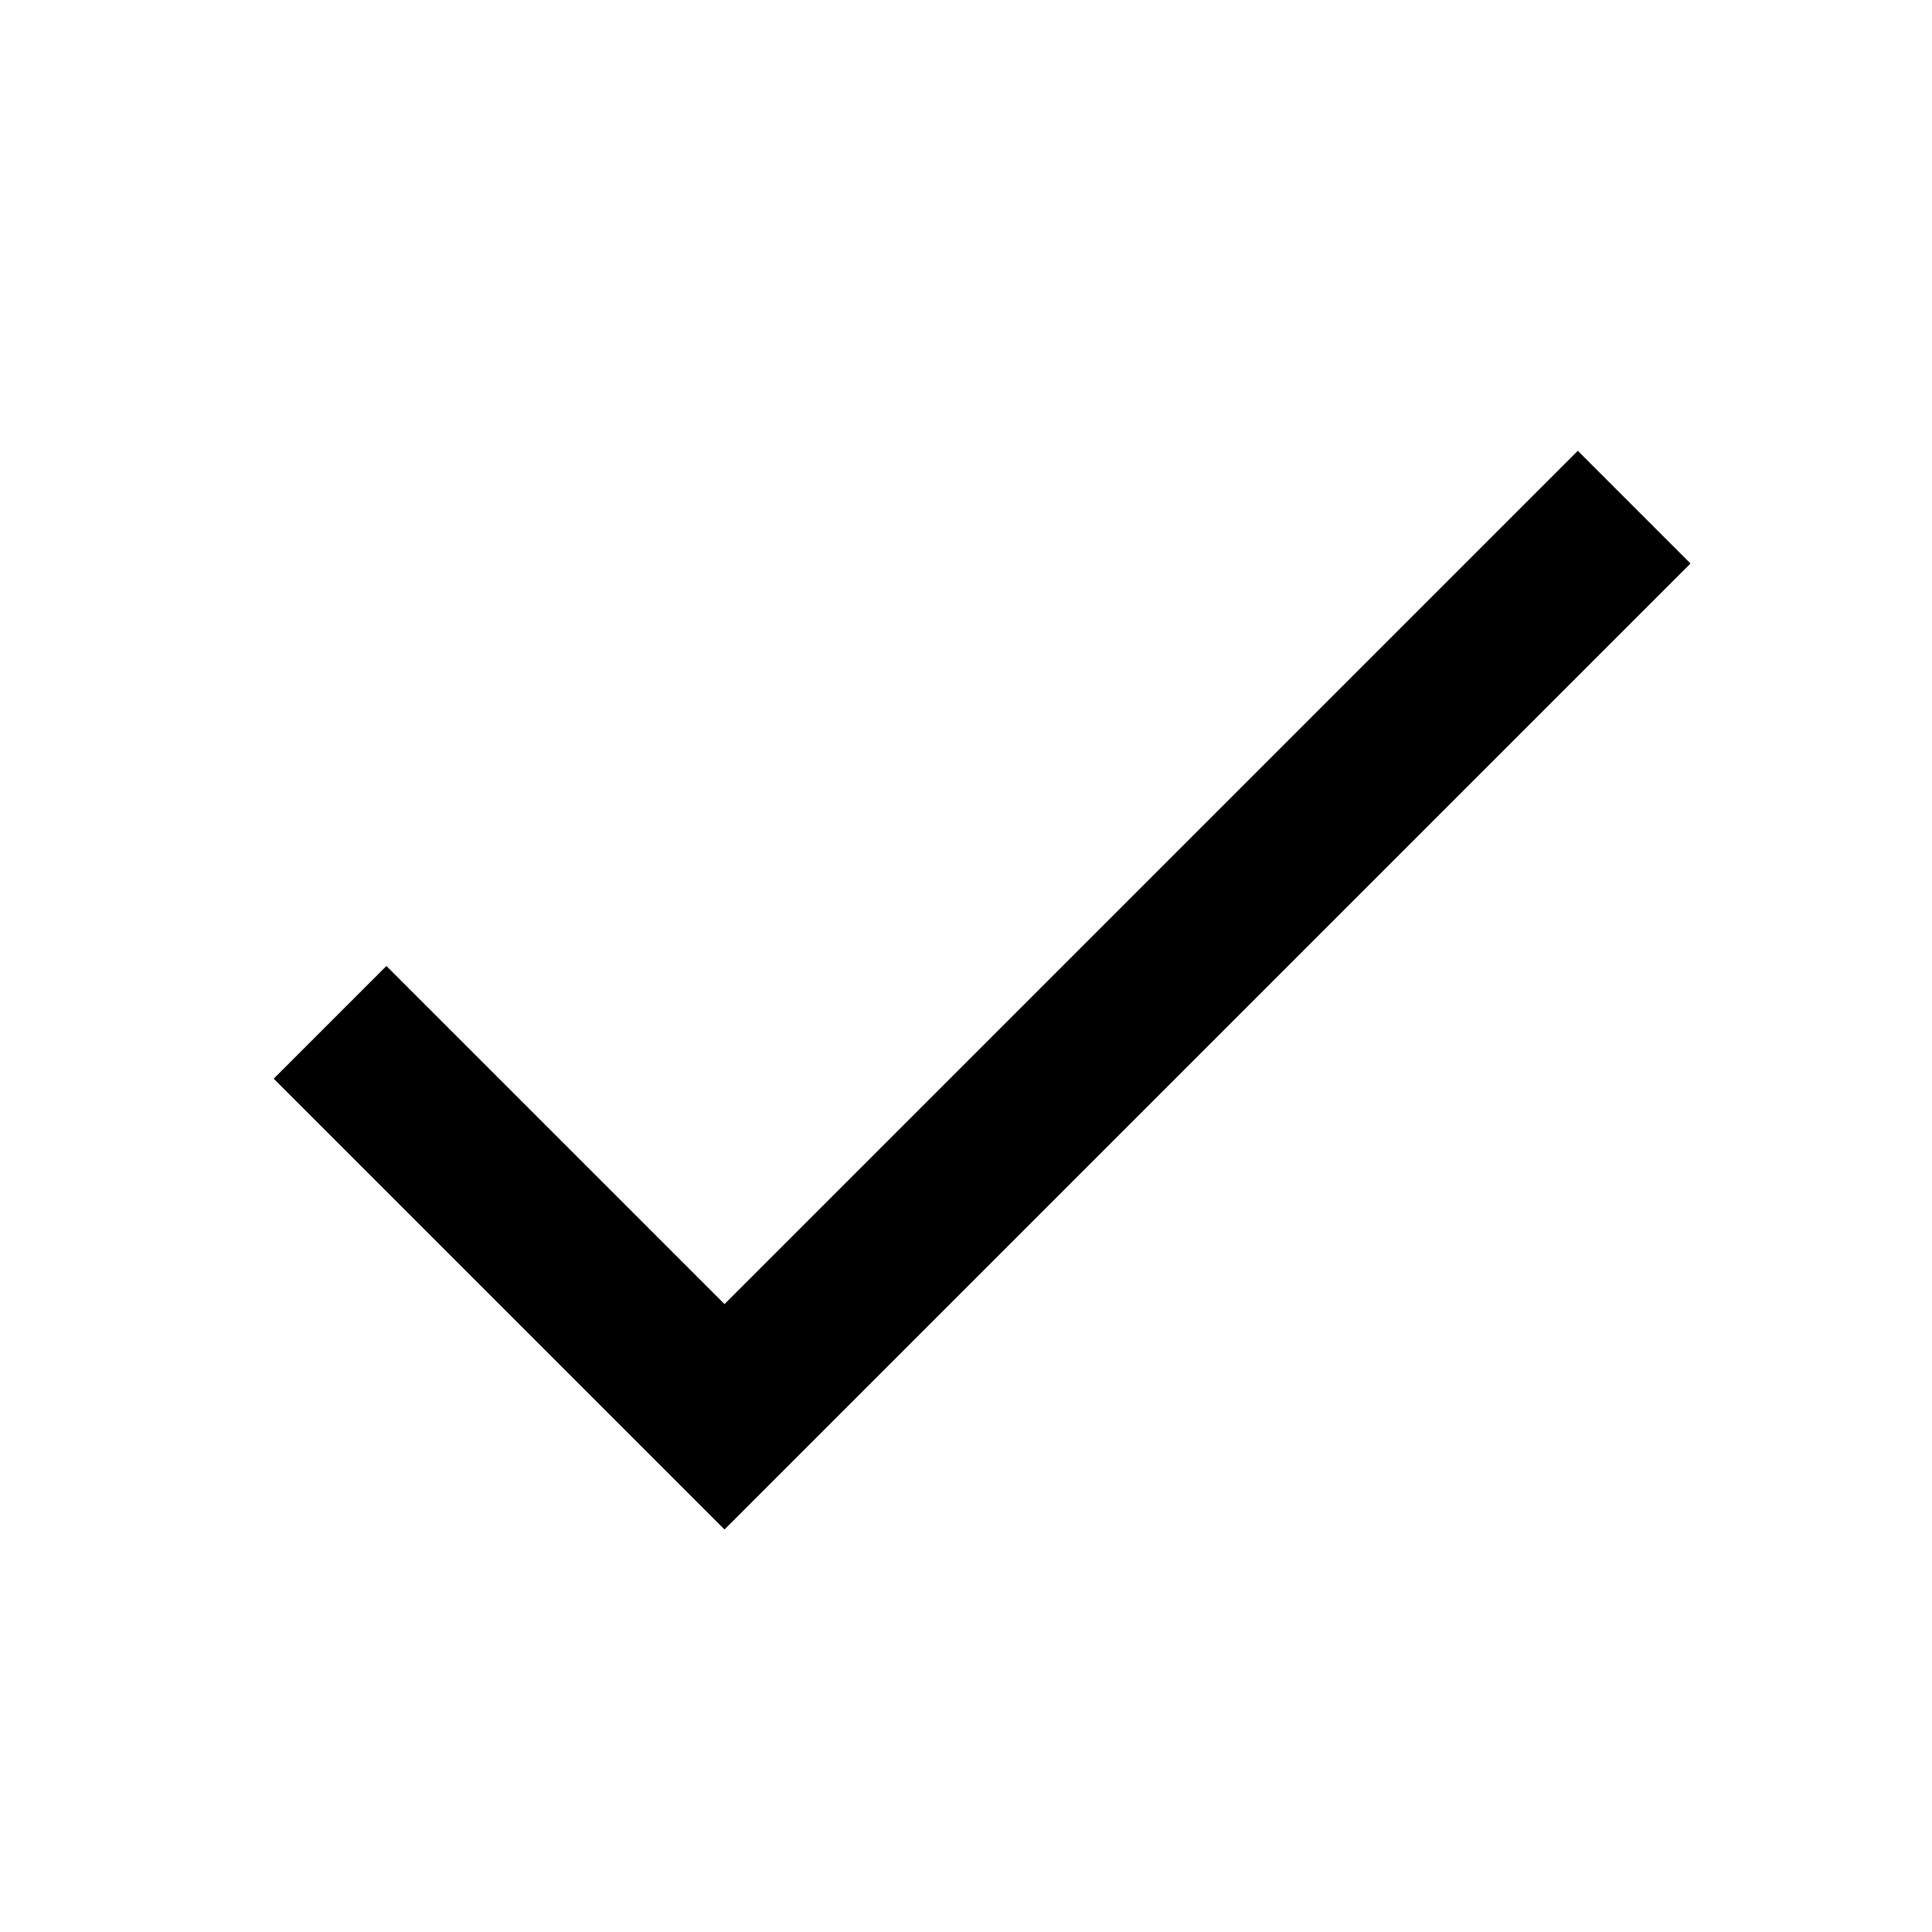
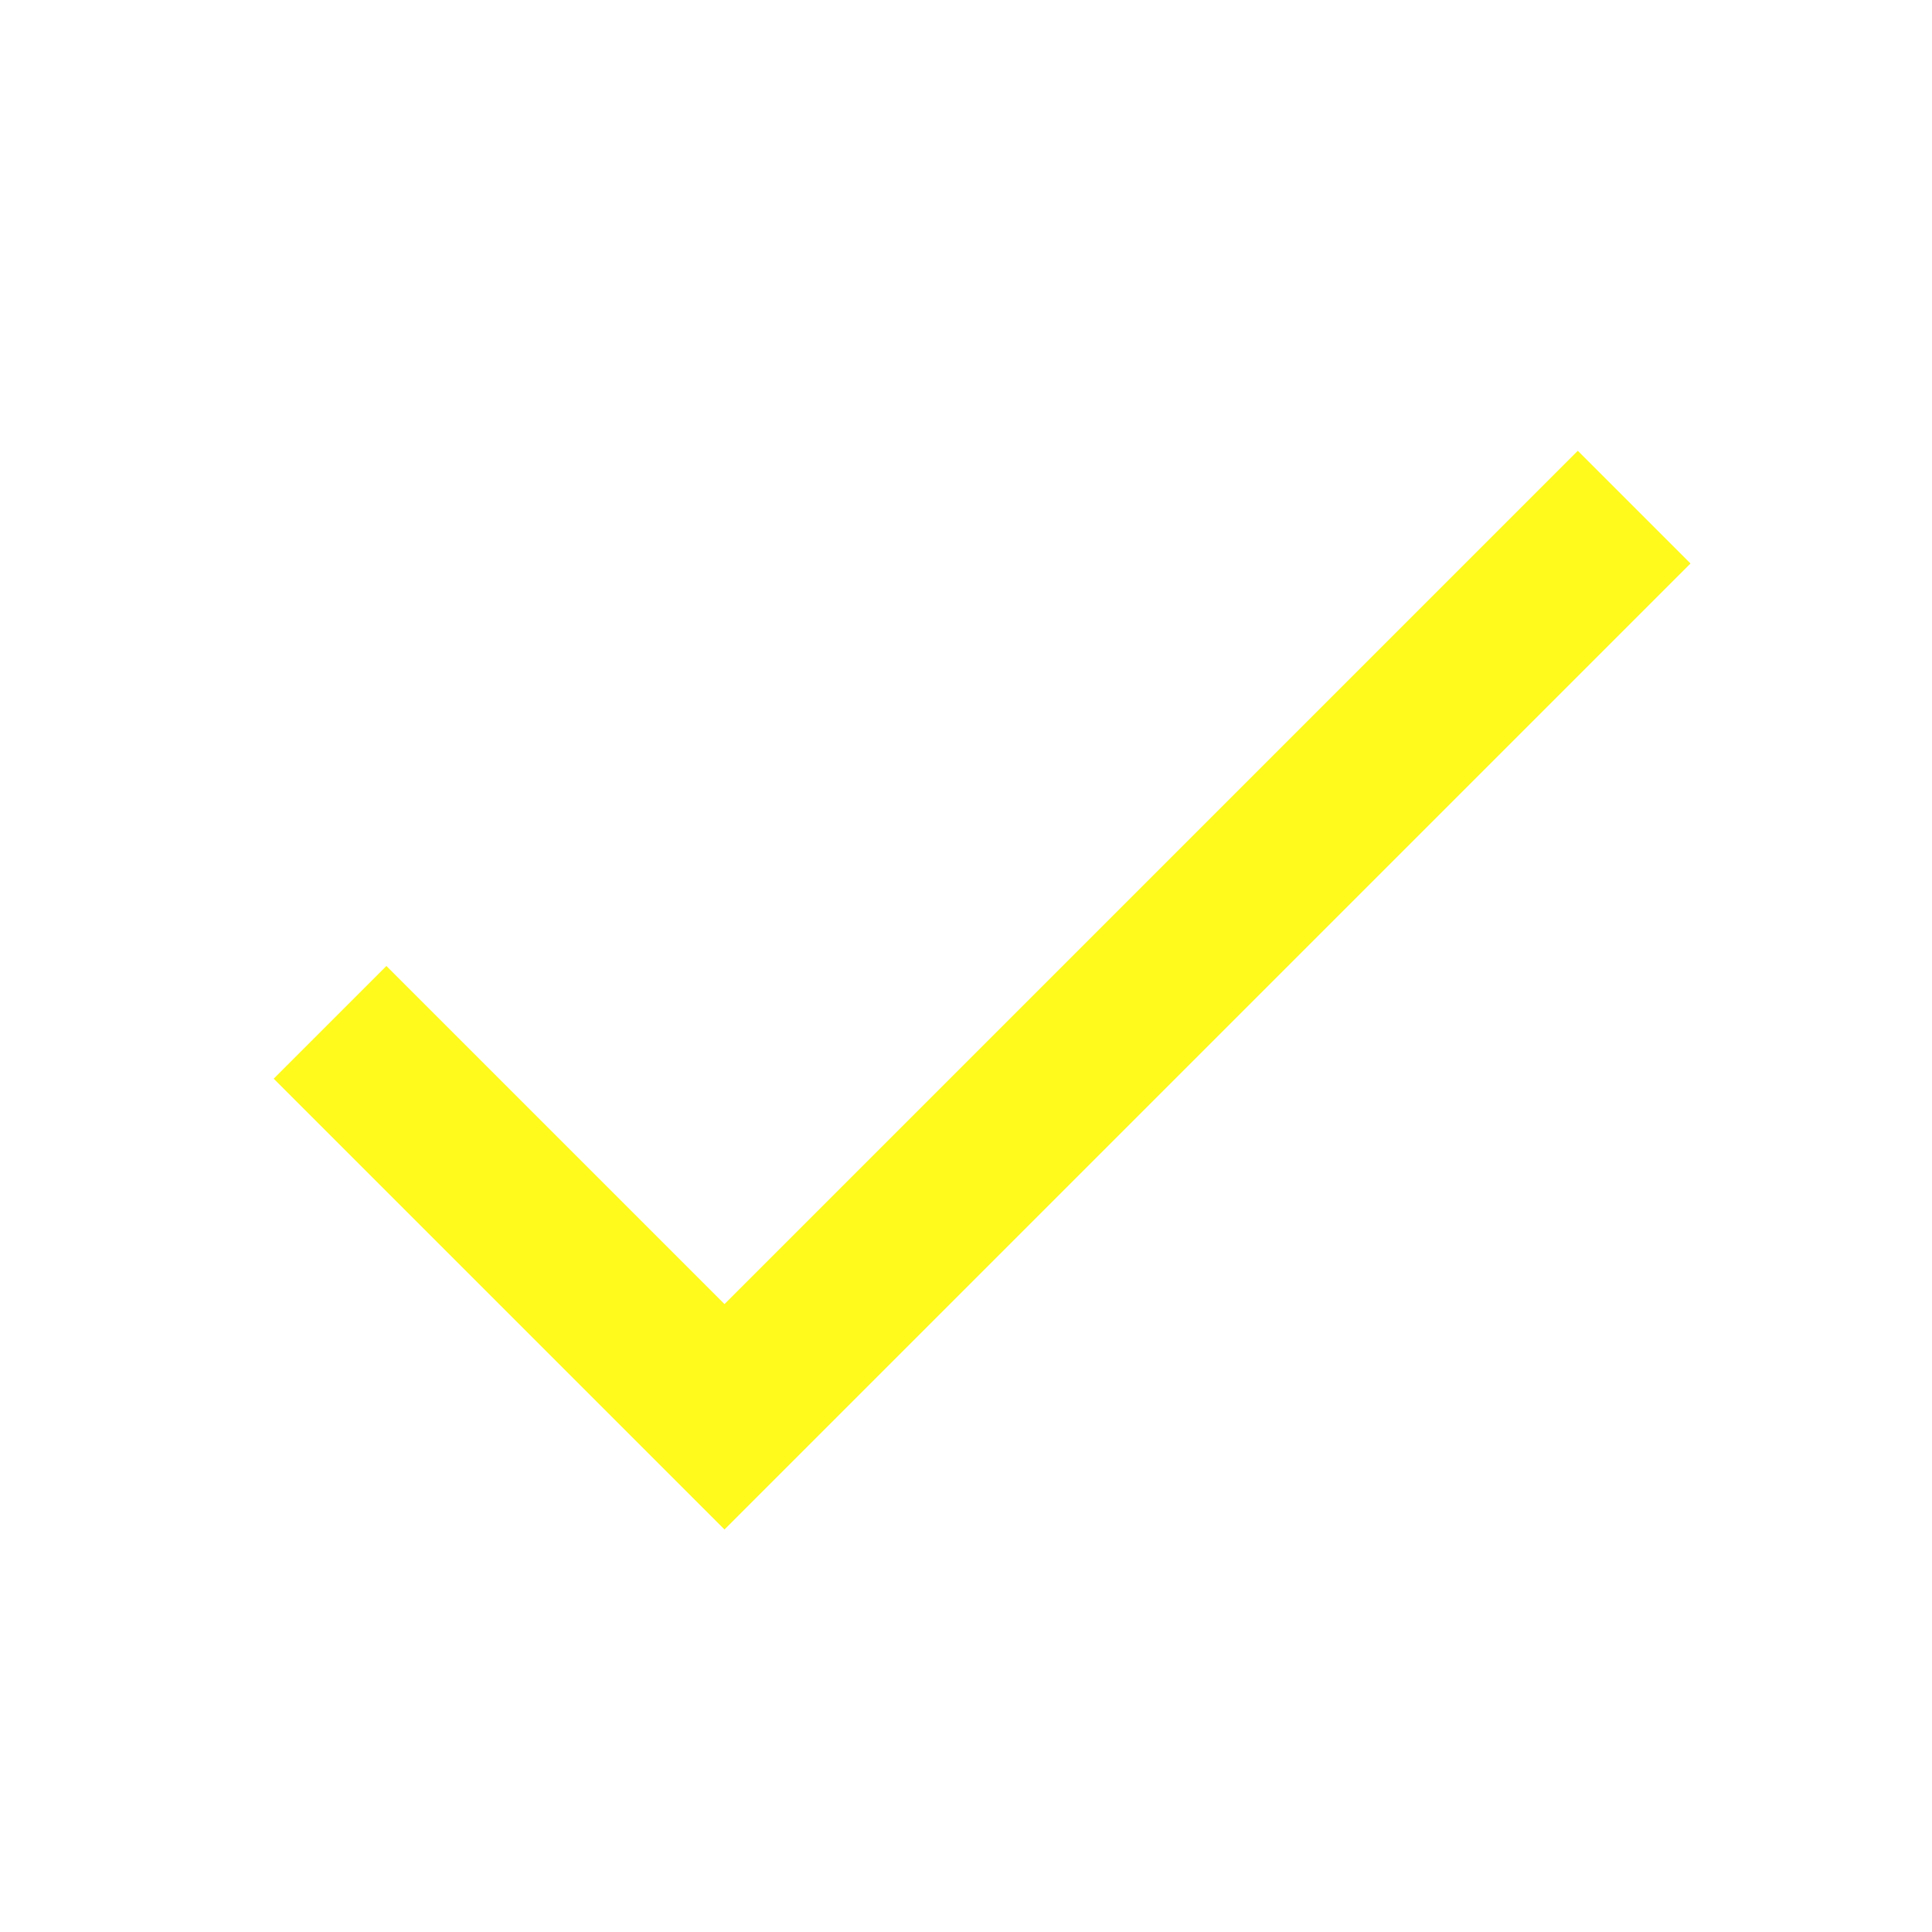
- <svg xmlns="http://www.w3.org/2000/svg" fill="#000000" height="24" viewBox="0 0 24 24" width="24">
-   <path d="M0 0h24v24H0z" fill="none" />
-   <path d="M9 16.2L4.8 12l-1.4 1.4L9 19 21 7l-1.4-1.4L9 16.2z" />
+ <svg xmlns="http://www.w3.org/2000/svg" fill="#000000" height="24px" viewBox="0 0 24 24" width="24px" id="svg2" version="1.1">
+   <defs id="defs10" />
+   <path d="M 9,16.2 4.8,12 3.4,13.4 9,19 21,7 19.6,5.6 9,16.2 Z" id="path6" style="fill:#fffa1c;fill-opacity:1" />
</svg>
